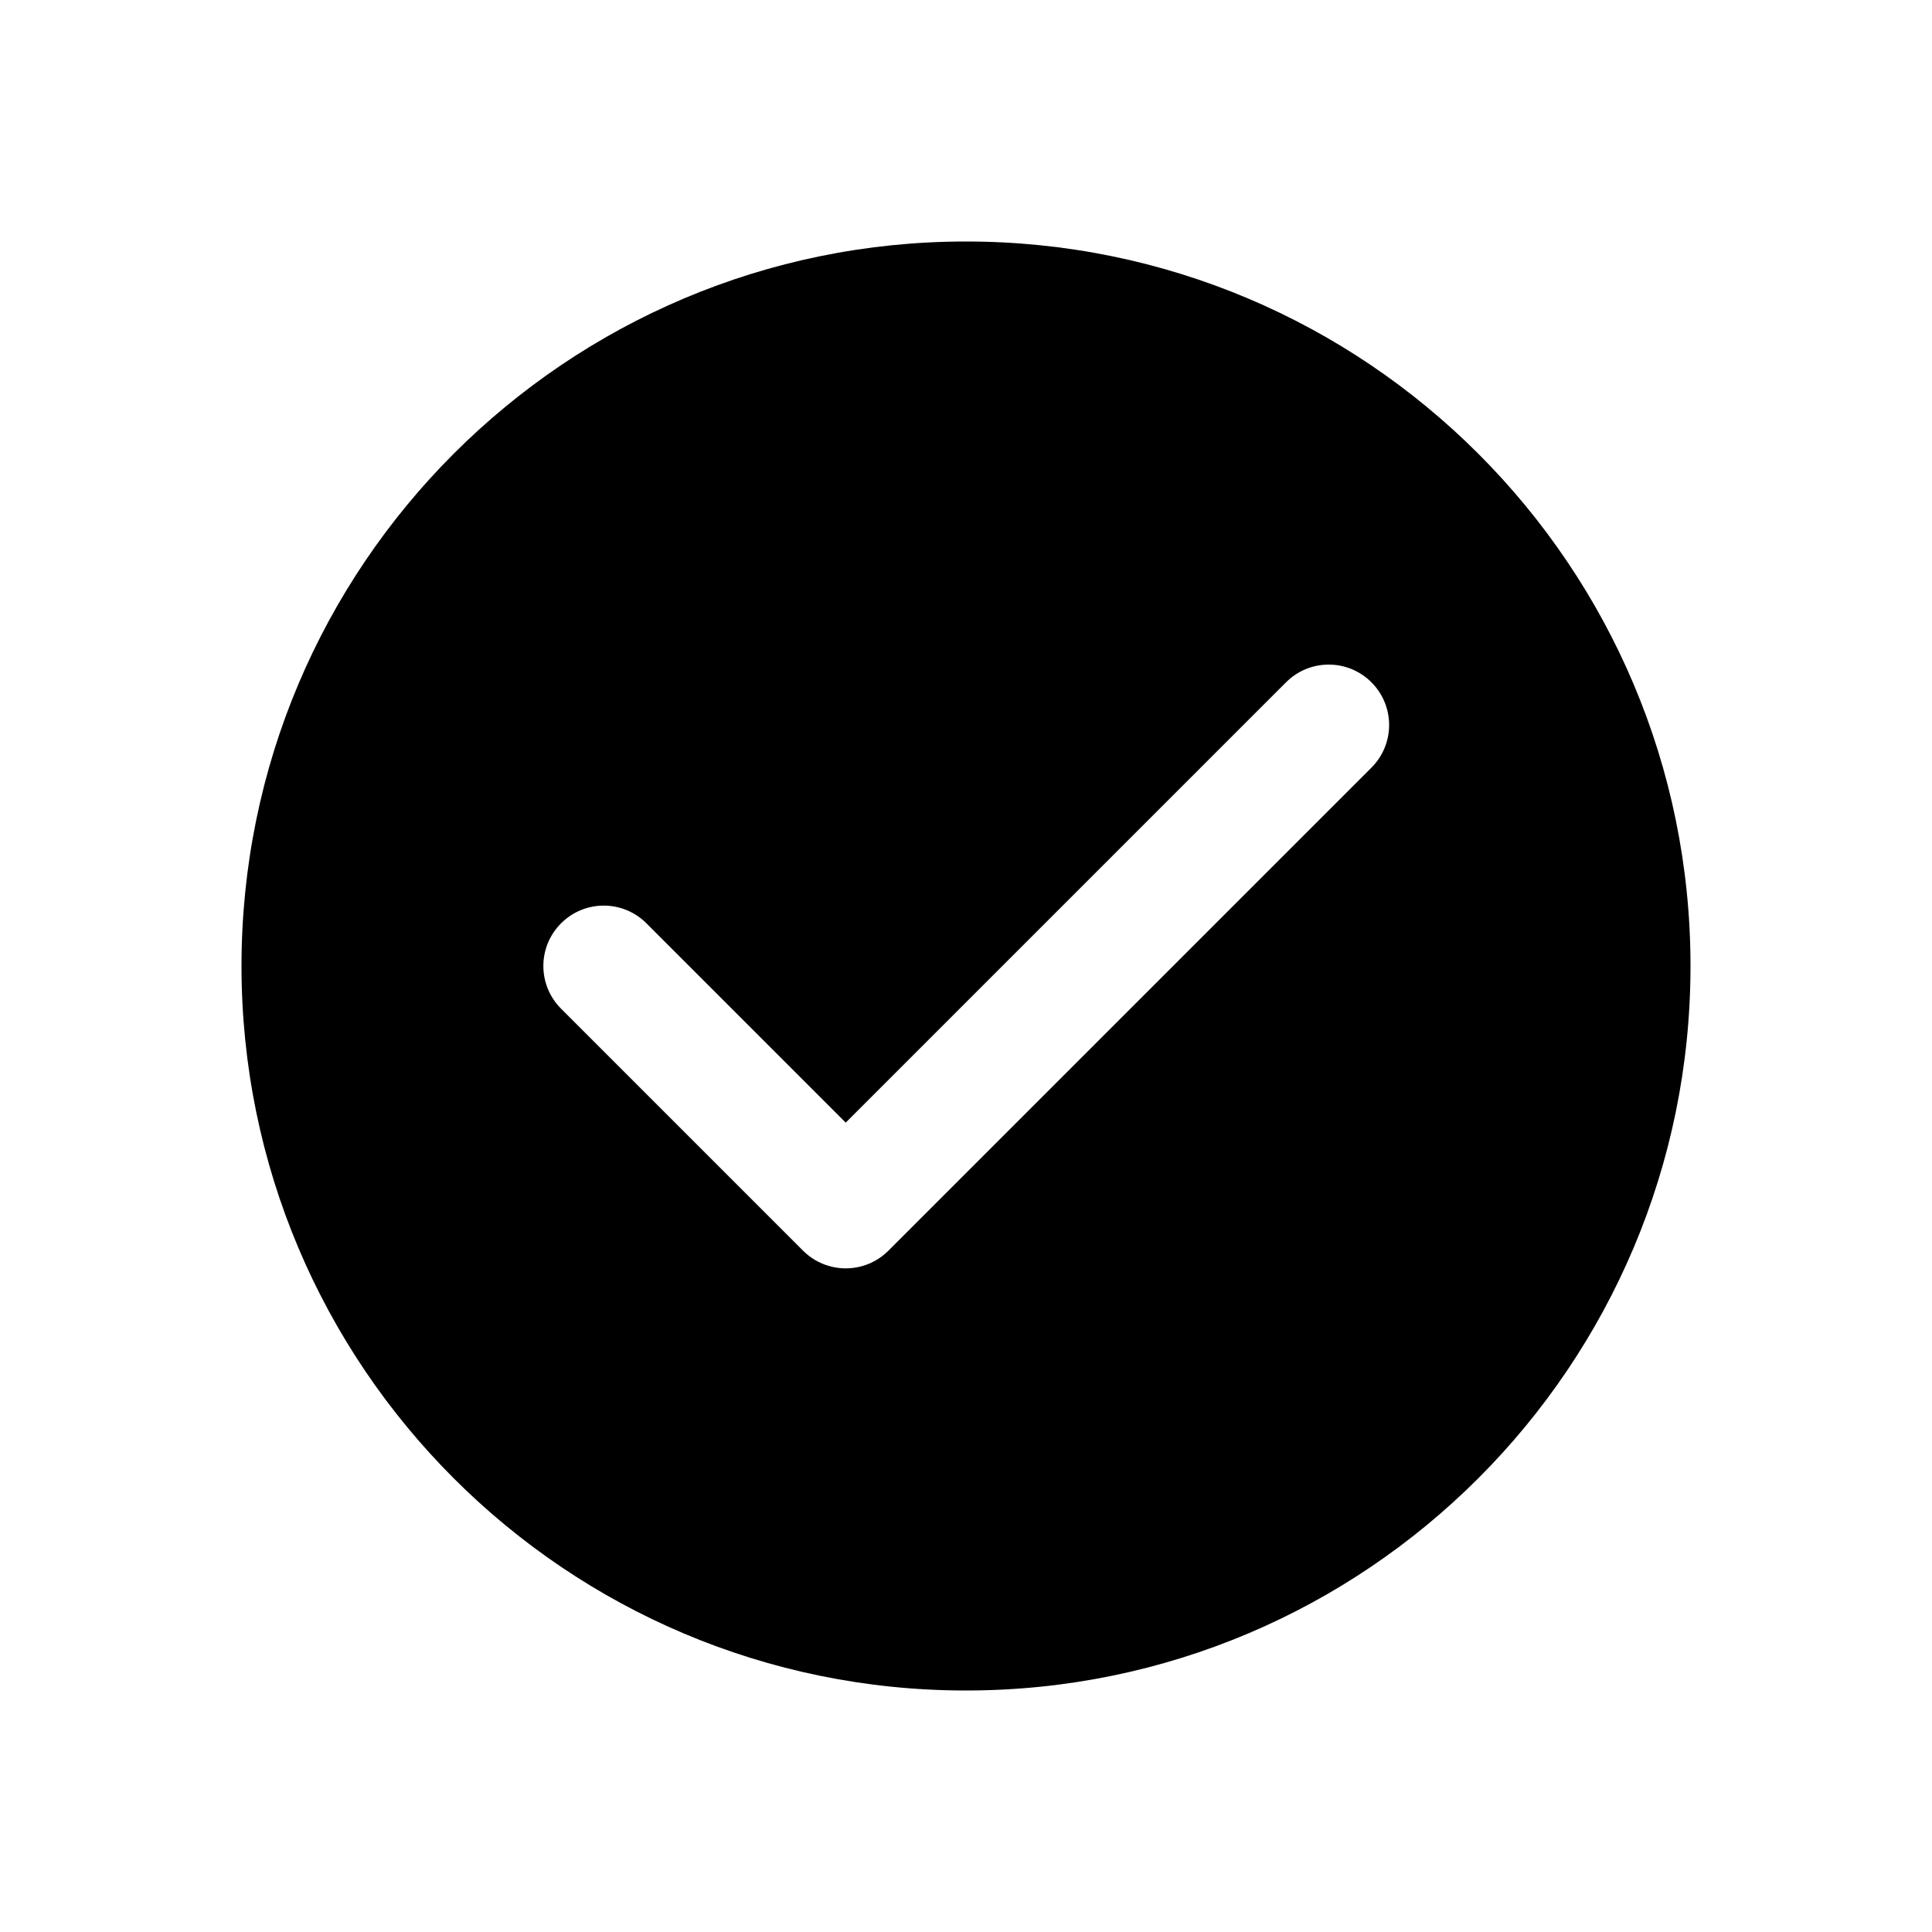
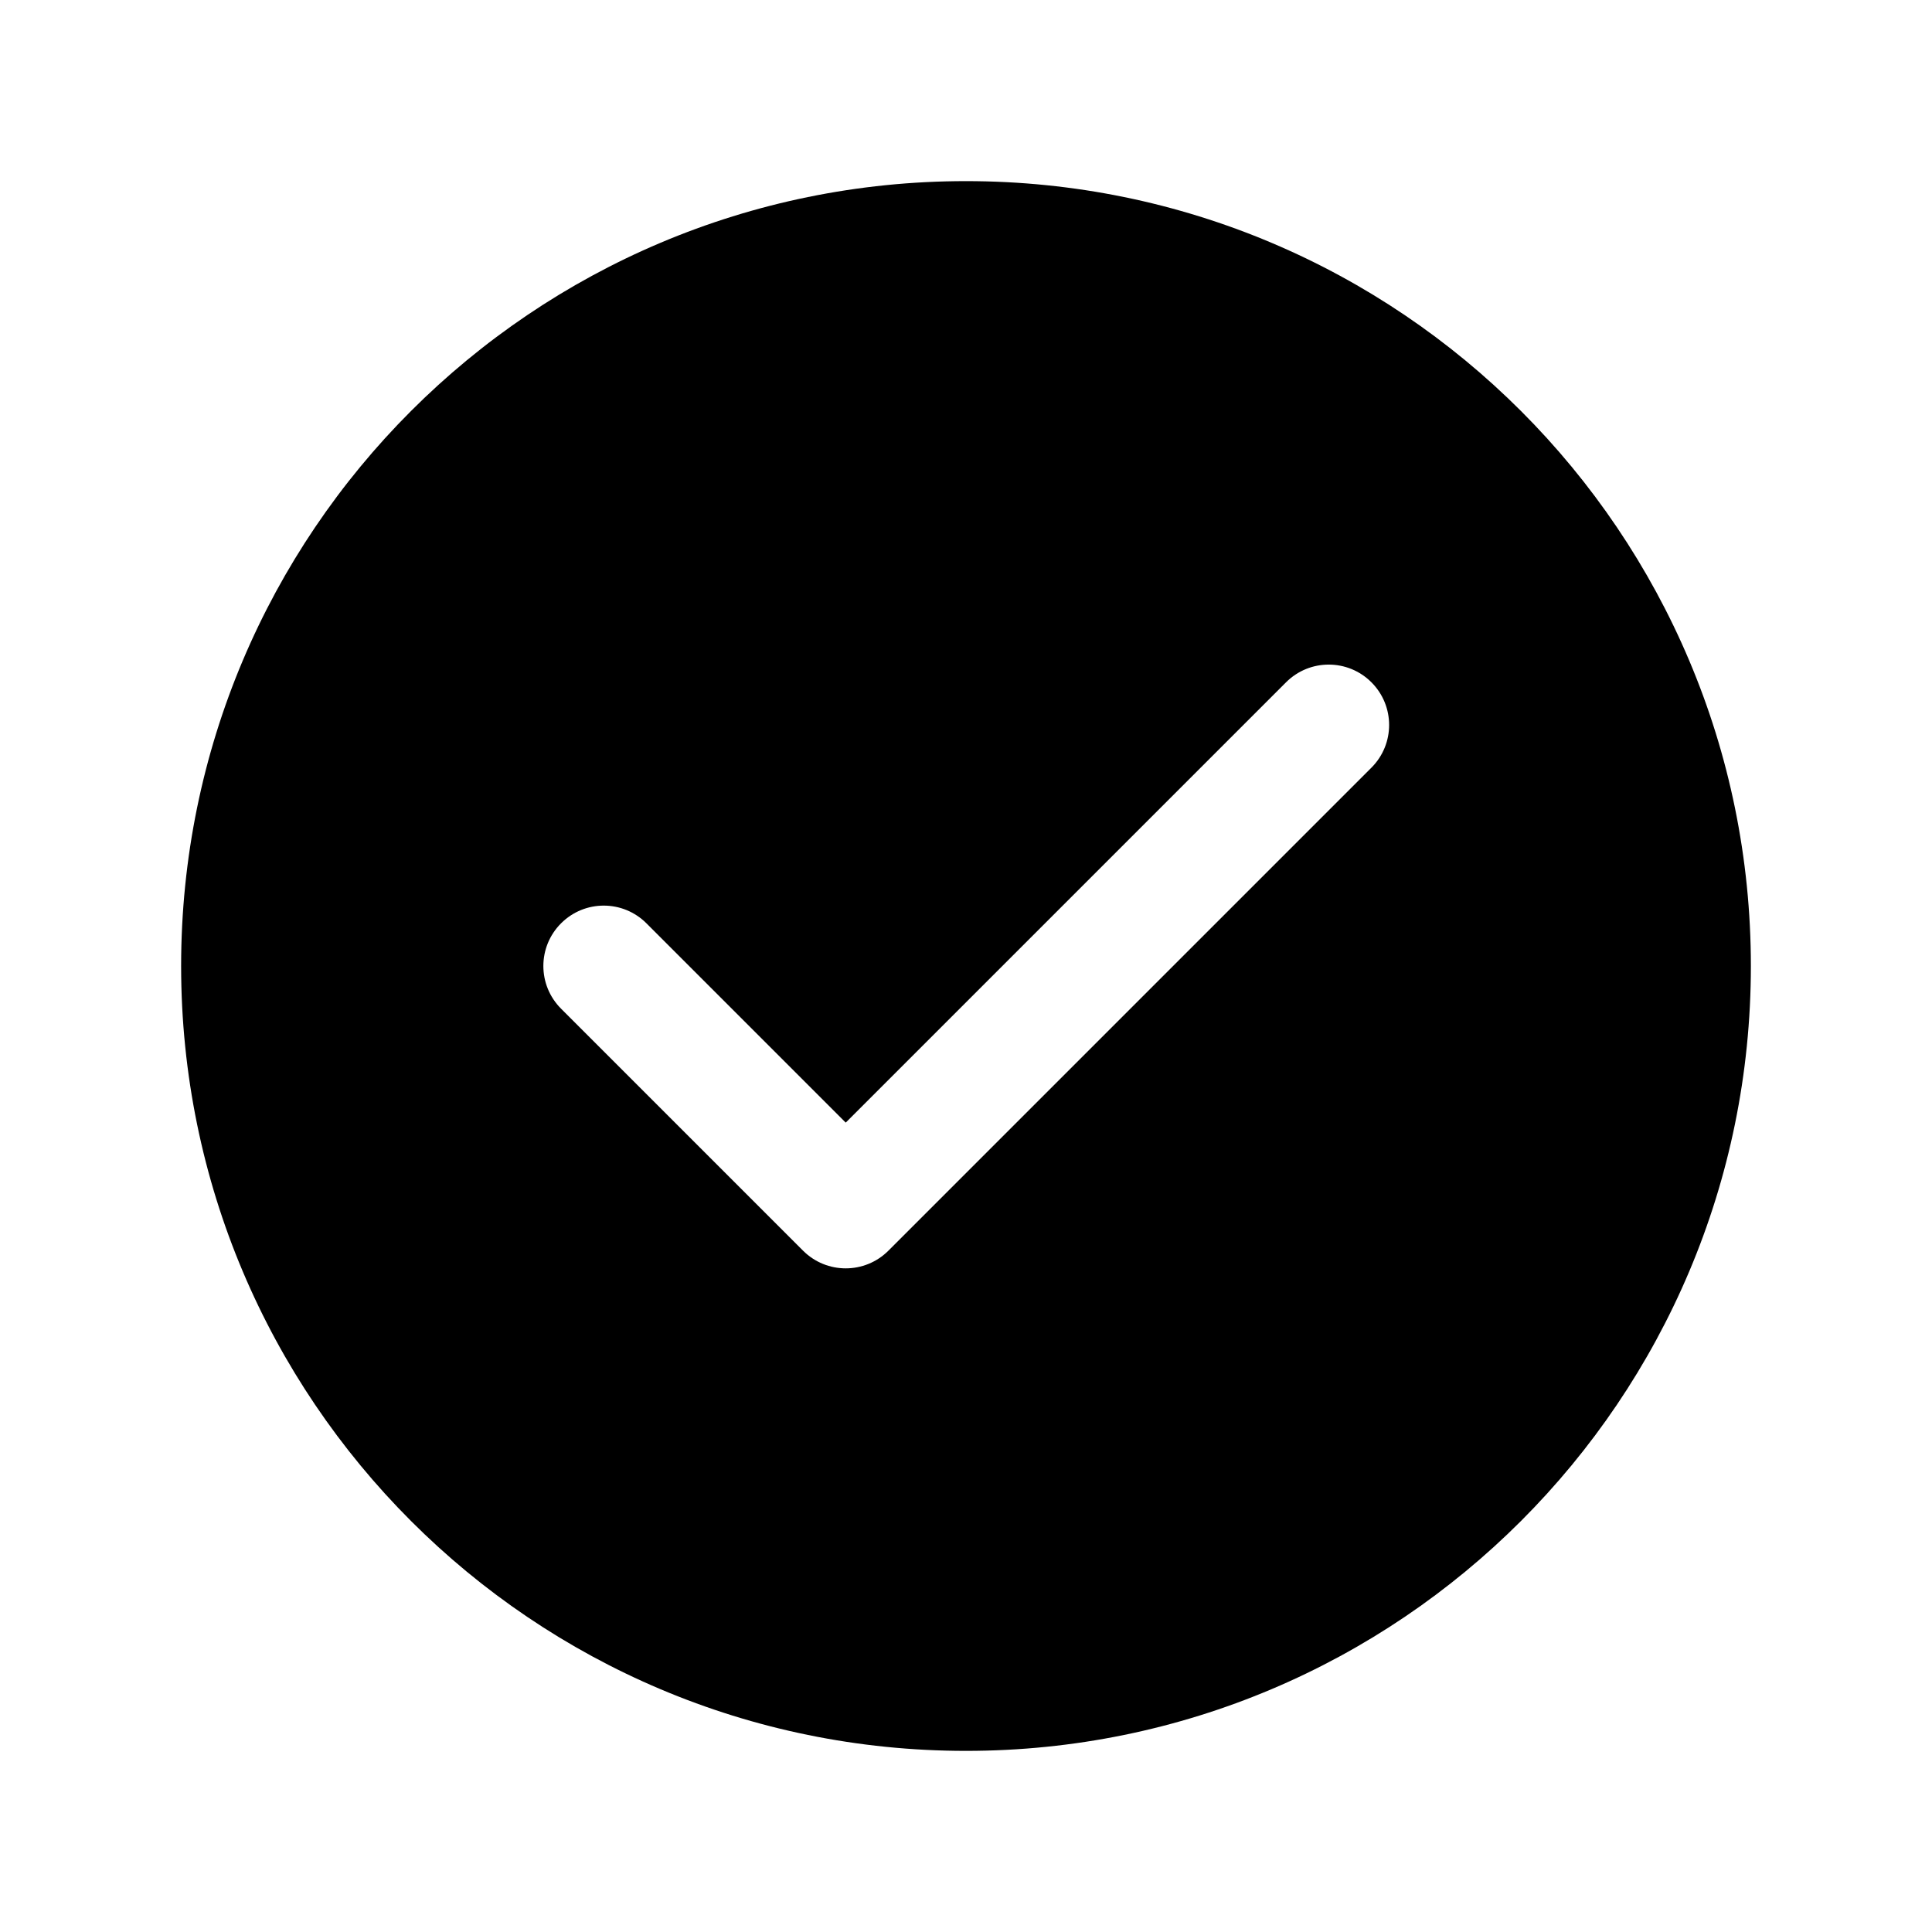
<svg xmlns="http://www.w3.org/2000/svg" width="32" height="32" viewBox="0 0 32 32" fill="none">
-   <path d="M16 4C9.373 4 4 9.373 4 16C4 22.627 9.373 28 16 28C22.627 28 28 22.627 28 16C28 9.373 22.627 4 16 4ZM22.715 12.715L14.715 20.715C14.52 20.91 14.264 21.008 14.008 21.008C13.752 21.008 13.496 20.91 13.301 20.715L9.293 16.707C8.902 16.316 8.902 15.684 9.293 15.293C9.684 14.902 10.316 14.902 10.707 15.293L14.008 18.594L21.301 11.301C21.692 10.91 22.324 10.91 22.715 11.301C23.106 11.692 23.106 12.324 22.715 12.715Z" fill="black" />
+   <path fill-rule="evenodd" clip-rule="evenodd" d="M16 29C23.18 29 29 23.18 29 16C29 8.82 23.18 3 16 3C8.82 3 3 8.82 3 16C3 23.18 8.82 29 16 29ZM22.715 12.715L14.715 20.715C14.52 20.91 14.264 21.008 14.008 21.008C13.752 21.008 13.496 20.91 13.301 20.715L9.293 16.707C8.902 16.316 8.902 15.684 9.293 15.293C9.684 14.902 10.316 14.902 10.707 15.293L14.008 18.594L21.301 11.301C21.692 10.91 22.324 10.91 22.715 11.301C23.106 11.692 23.106 12.324 22.715 12.715Z" fill="black" />
</svg>
